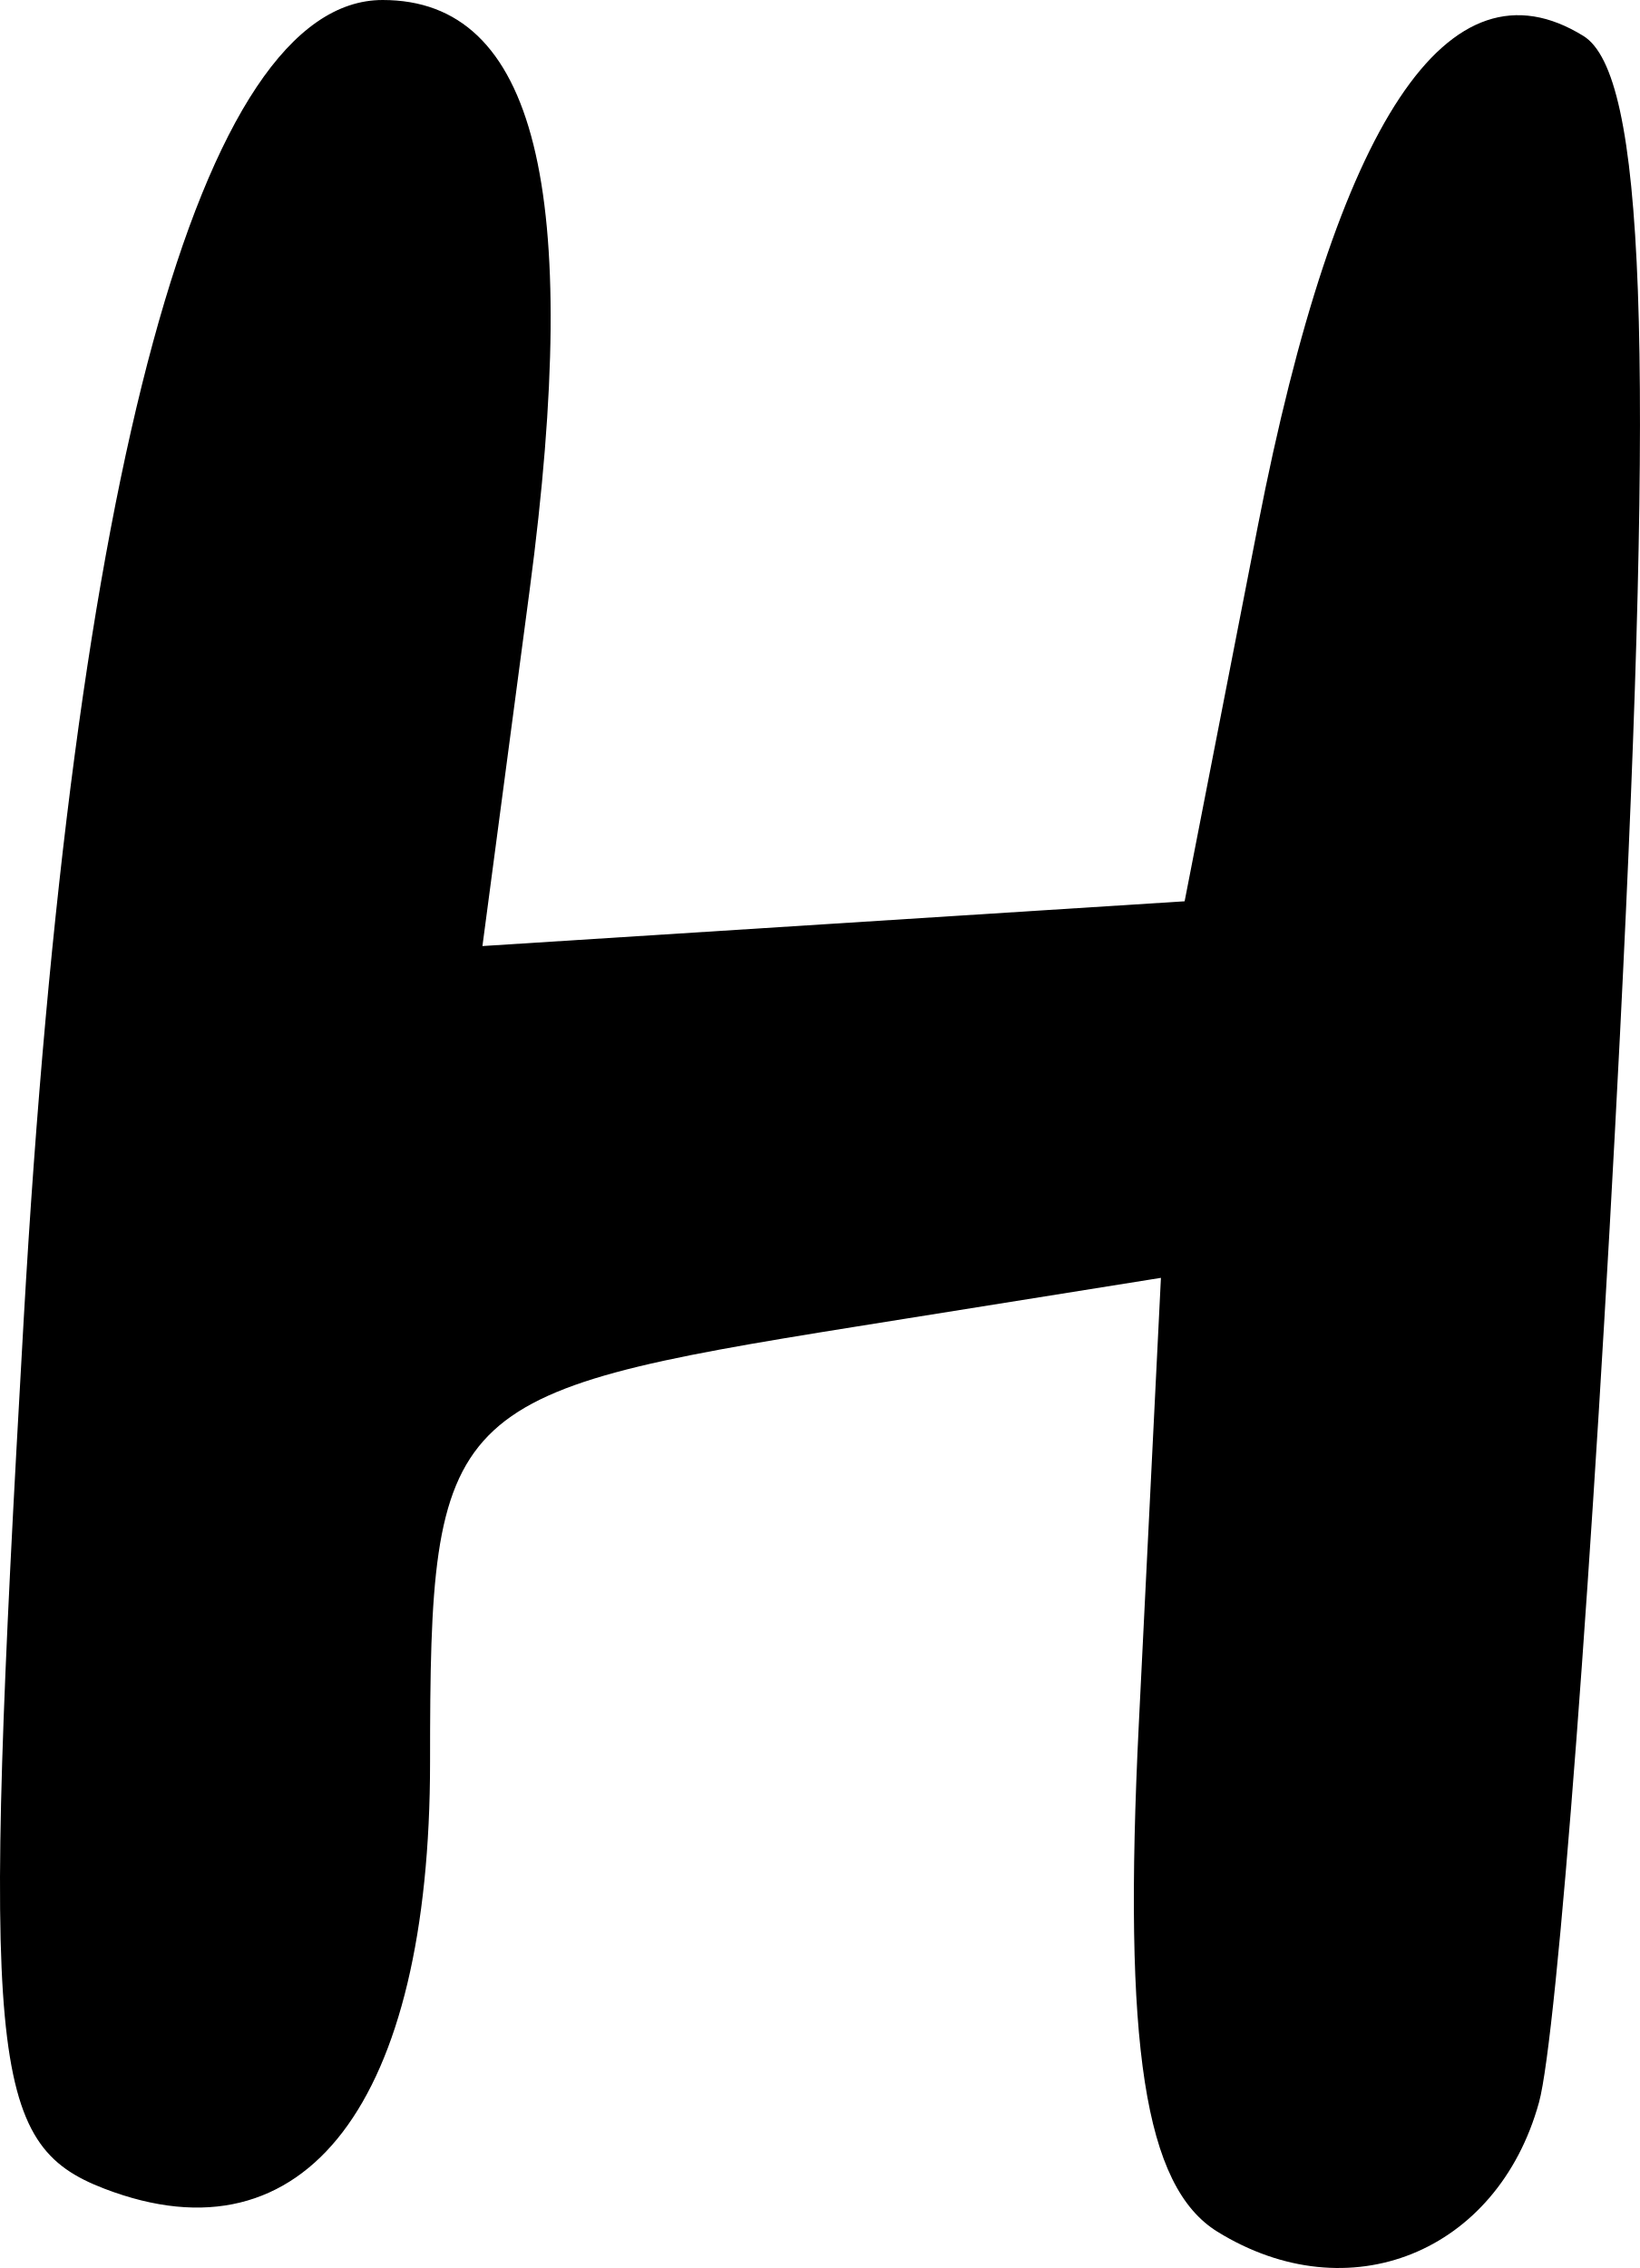
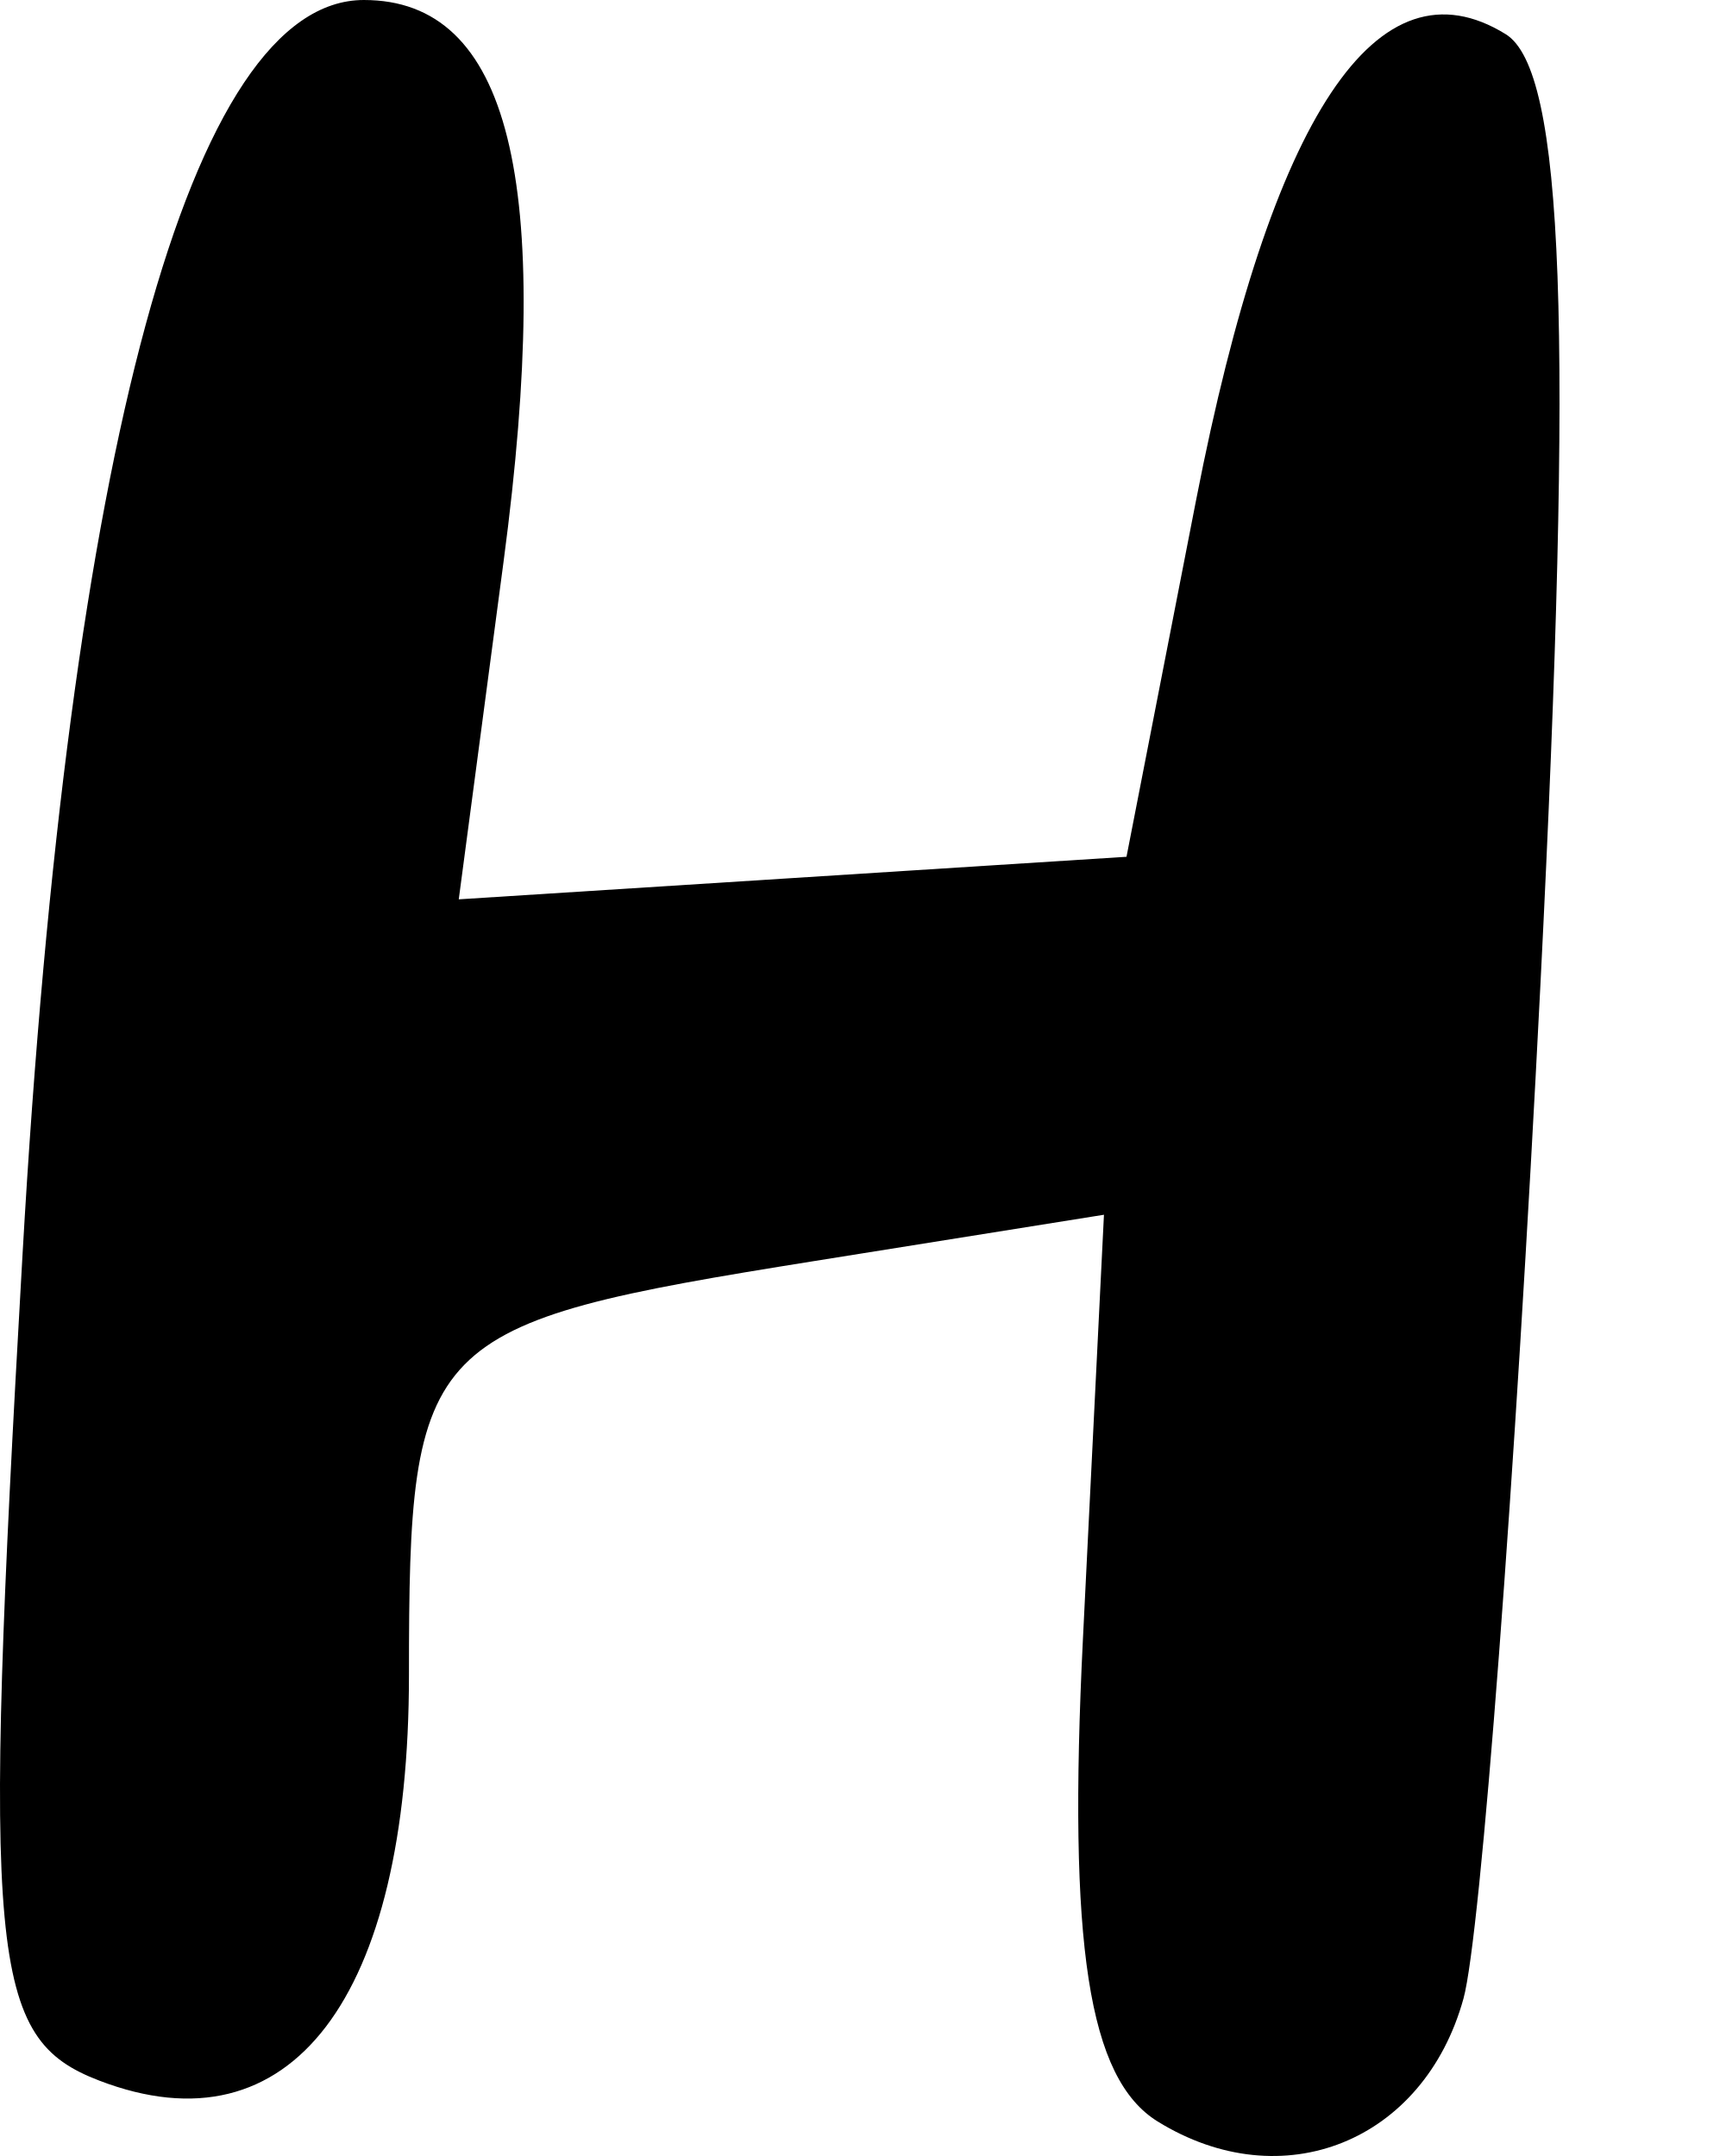
- <svg xmlns="http://www.w3.org/2000/svg" version="1.1" width="703.201" height="972.352" id="svg4455">
+ <svg xmlns="http://www.w3.org/2000/svg" version="1.1" width="778.201" height="972.352" id="svg4455">
  <defs id="defs4457" />
  <g transform="translate(-19.10869,-14.02722)" id="layer1">
    <path d="M 541.131,970.824 C 509.87,951.5 500.562,891.375 507.421,753.004 l 9.471,-191.13 -130.556,20.875 c -177.099,28.319 -182.824,34.164 -182.824,186.678 0,146.084 -53.389,216.052 -139.614,182.963 C 14.302,933.358 11.066,898.491 29.292,579.38 50.012,216.61 105.152,14.027 183.172,14.027 c 65.631,0 85.835,81.146 63.022,253.11 l -20.226,152.489 150.545,-9.595 150.545,-9.595 31.432,-161.12 C 592.335,65.831 640.271,-6.267 698.035,29.434 c 26.433,16.338 30.668,132.099 15.673,428.536 -11.299,223.387 -26.913,429.213 -34.699,457.396 -17.837,64.558 -81.631,90.218 -137.877,55.457 z" id="path3653" style="fill:#000000" />
  </g>
</svg>
